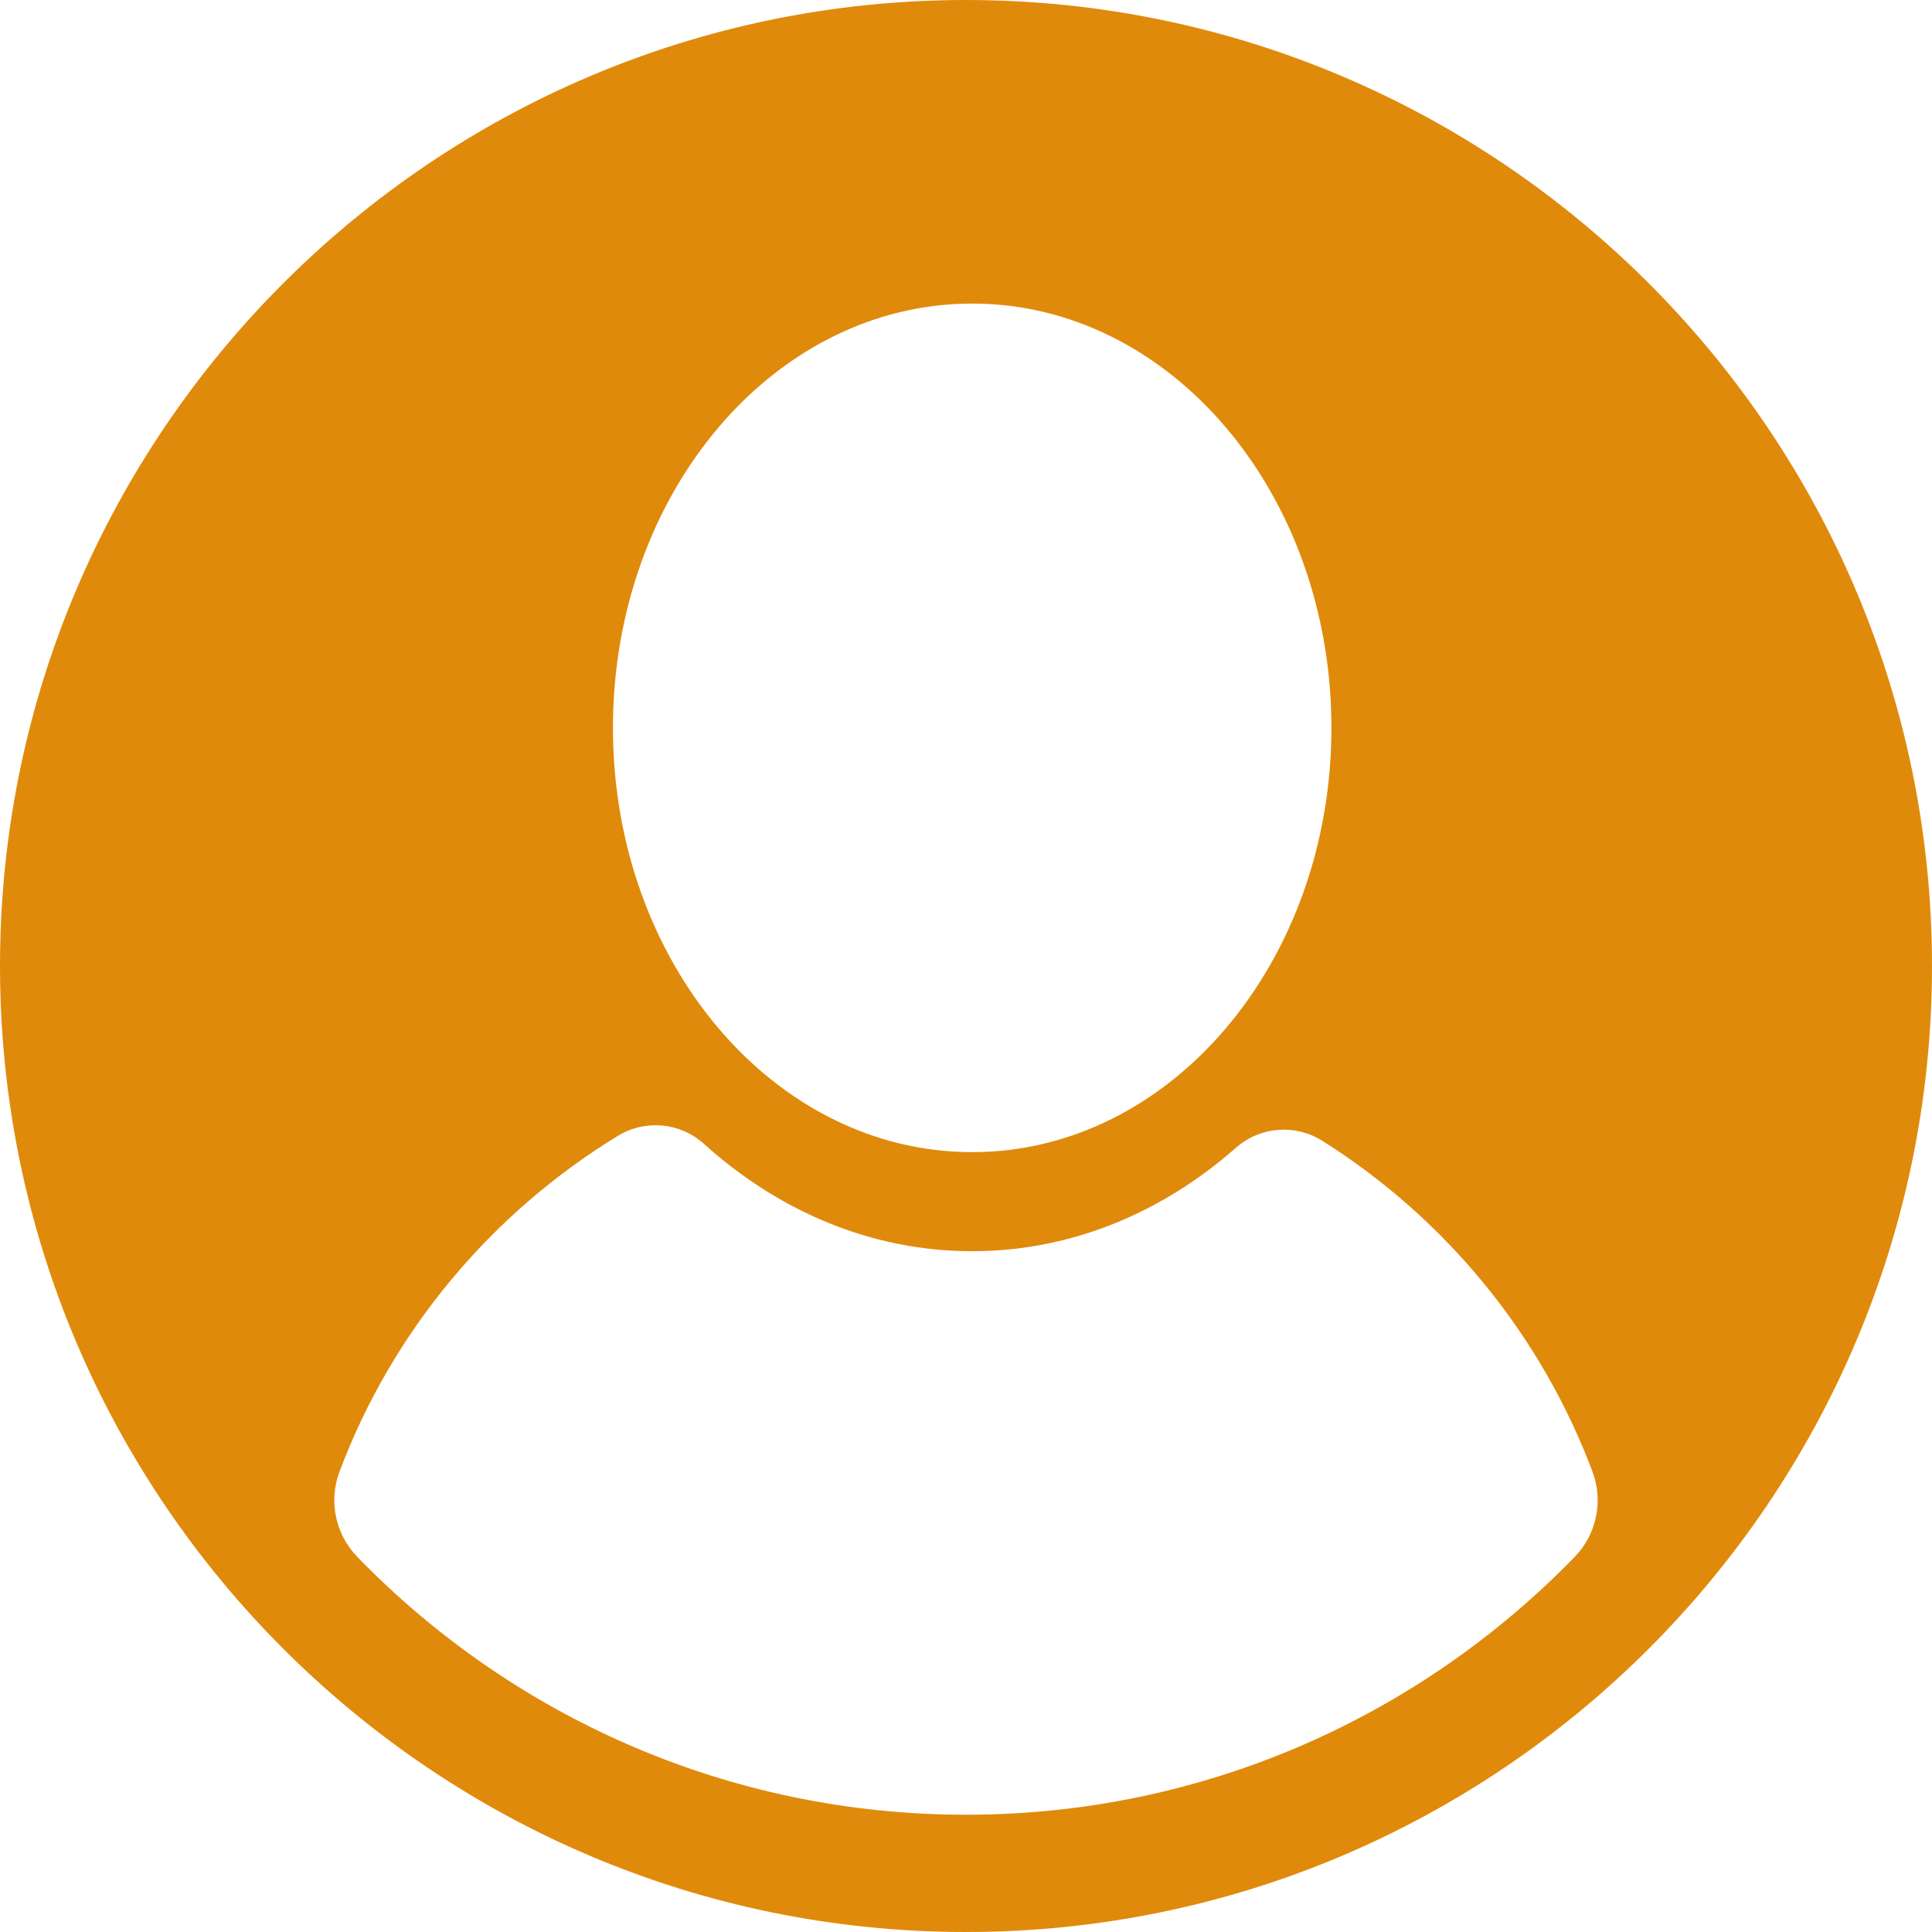
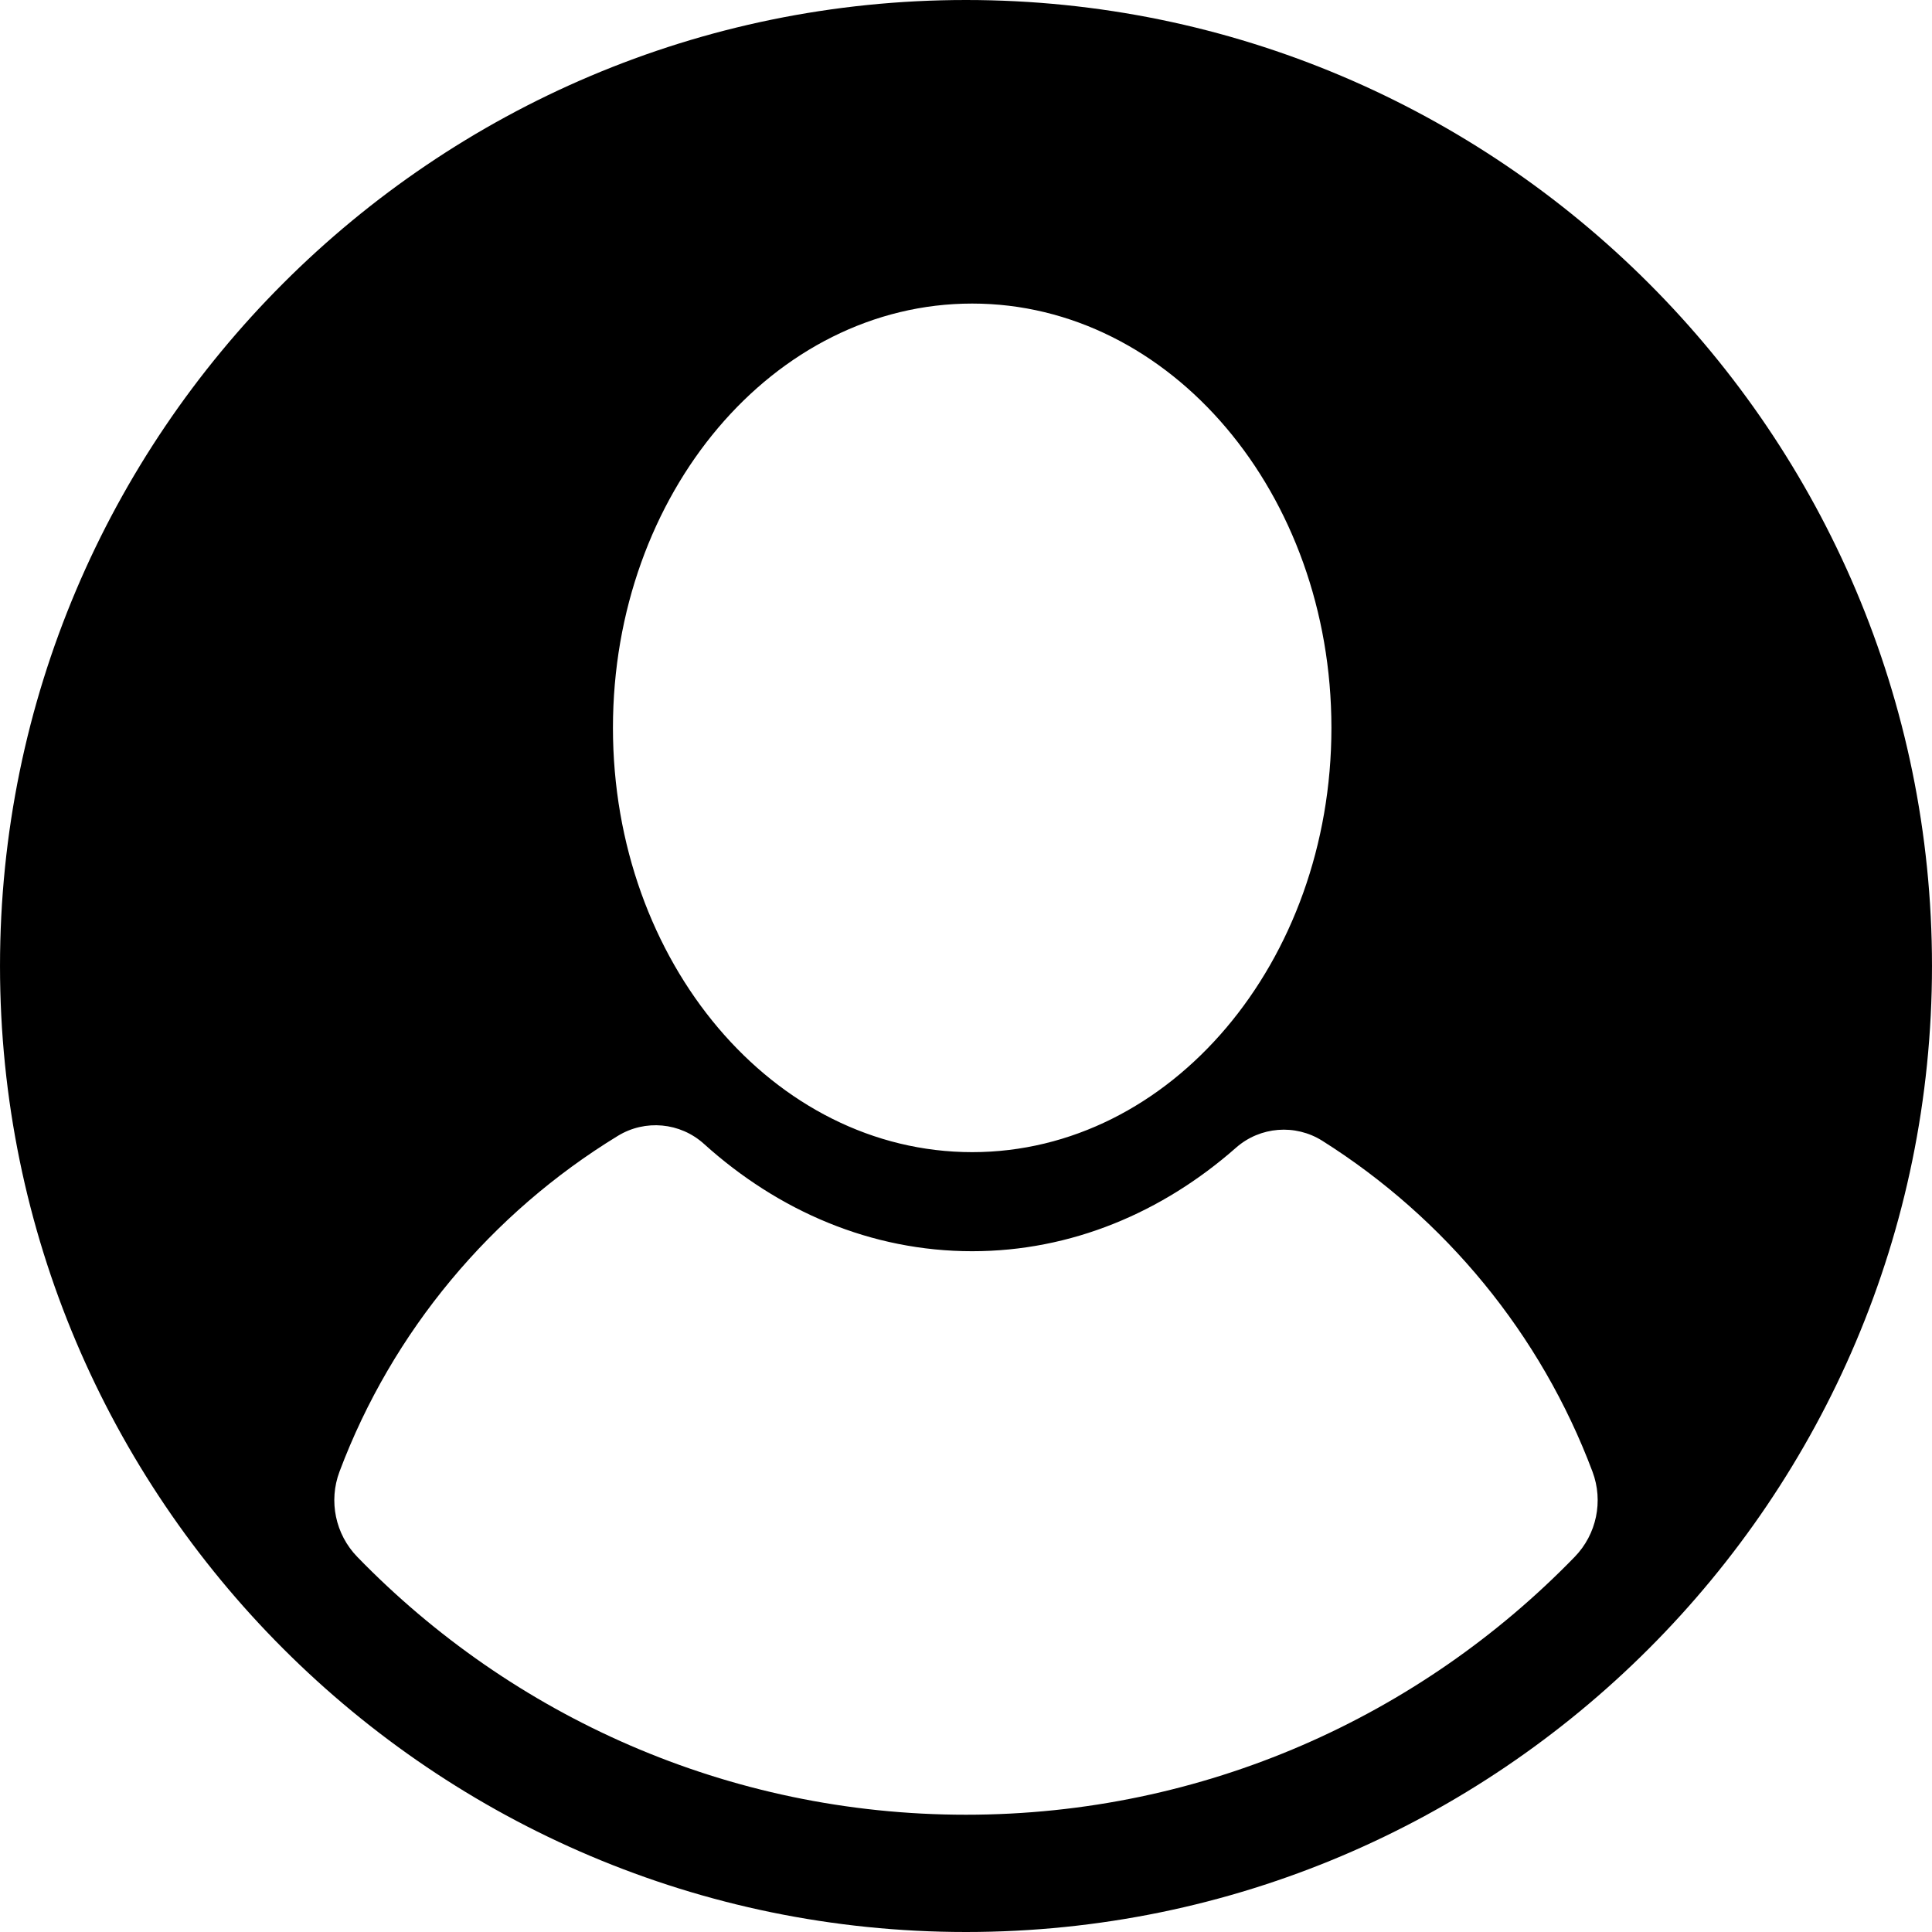
- <svg xmlns="http://www.w3.org/2000/svg" fill="#e08a0b" version="1.1" id="Layer_1" width="800px" height="800px" viewBox="796 796 200 200" enable-background="new 796 796 200 200" xml:space="preserve">
-   <path d="M896,796c-55.14,0-99.999,44.86-99.999,100c0,55.141,44.859,100,99.999,100c55.141,0,99.999-44.859,99.999-100  C995.999,840.86,951.141,796,896,796z M896.639,827.425c20.538,0,37.189,19.66,37.189,43.921c0,24.257-16.651,43.924-37.189,43.924  s-37.187-19.667-37.187-43.924C859.452,847.085,876.101,827.425,896.639,827.425z M896,983.86  c-24.692,0-47.038-10.239-63.016-26.695c-2.266-2.335-2.984-5.775-1.84-8.82c5.47-14.556,15.718-26.762,28.817-34.761  c2.828-1.728,6.449-1.393,8.91,0.828c7.706,6.958,17.316,11.114,27.767,11.114c10.249,0,19.69-4.001,27.318-10.719  c2.488-2.191,6.128-2.479,8.932-0.711c12.697,8.004,22.618,20.005,27.967,34.253c1.144,3.047,0.425,6.482-1.842,8.817  C943.037,973.621,920.691,983.86,896,983.86z" fill="#e08a0b" />
+ <svg xmlns="http://www.w3.org/2000/svg" fill="#000000" version="1.1" id="Layer_1" width="800px" height="800px" viewBox="796 796 200 200" enable-background="new 796 796 200 200" xml:space="preserve">
+   <path d="M896,796c-55.14,0-99.999,44.86-99.999,100c0,55.141,44.859,100,99.999,100c55.141,0,99.999-44.859,99.999-100  C995.999,840.86,951.141,796,896,796z M896.639,827.425c20.538,0,37.189,19.66,37.189,43.921c0,24.257-16.651,43.924-37.189,43.924  s-37.187-19.667-37.187-43.924C859.452,847.085,876.101,827.425,896.639,827.425z M896,983.86  c-24.692,0-47.038-10.239-63.016-26.695c-2.266-2.335-2.984-5.775-1.84-8.82c5.47-14.556,15.718-26.762,28.817-34.761  c2.828-1.728,6.449-1.393,8.91,0.828c7.706,6.958,17.316,11.114,27.767,11.114c10.249,0,19.69-4.001,27.318-10.719  c2.488-2.191,6.128-2.479,8.932-0.711c12.697,8.004,22.618,20.005,27.967,34.253c1.144,3.047,0.425,6.482-1.842,8.817  C943.037,973.621,920.691,983.86,896,983.86z" fill="#000000" />
</svg>
